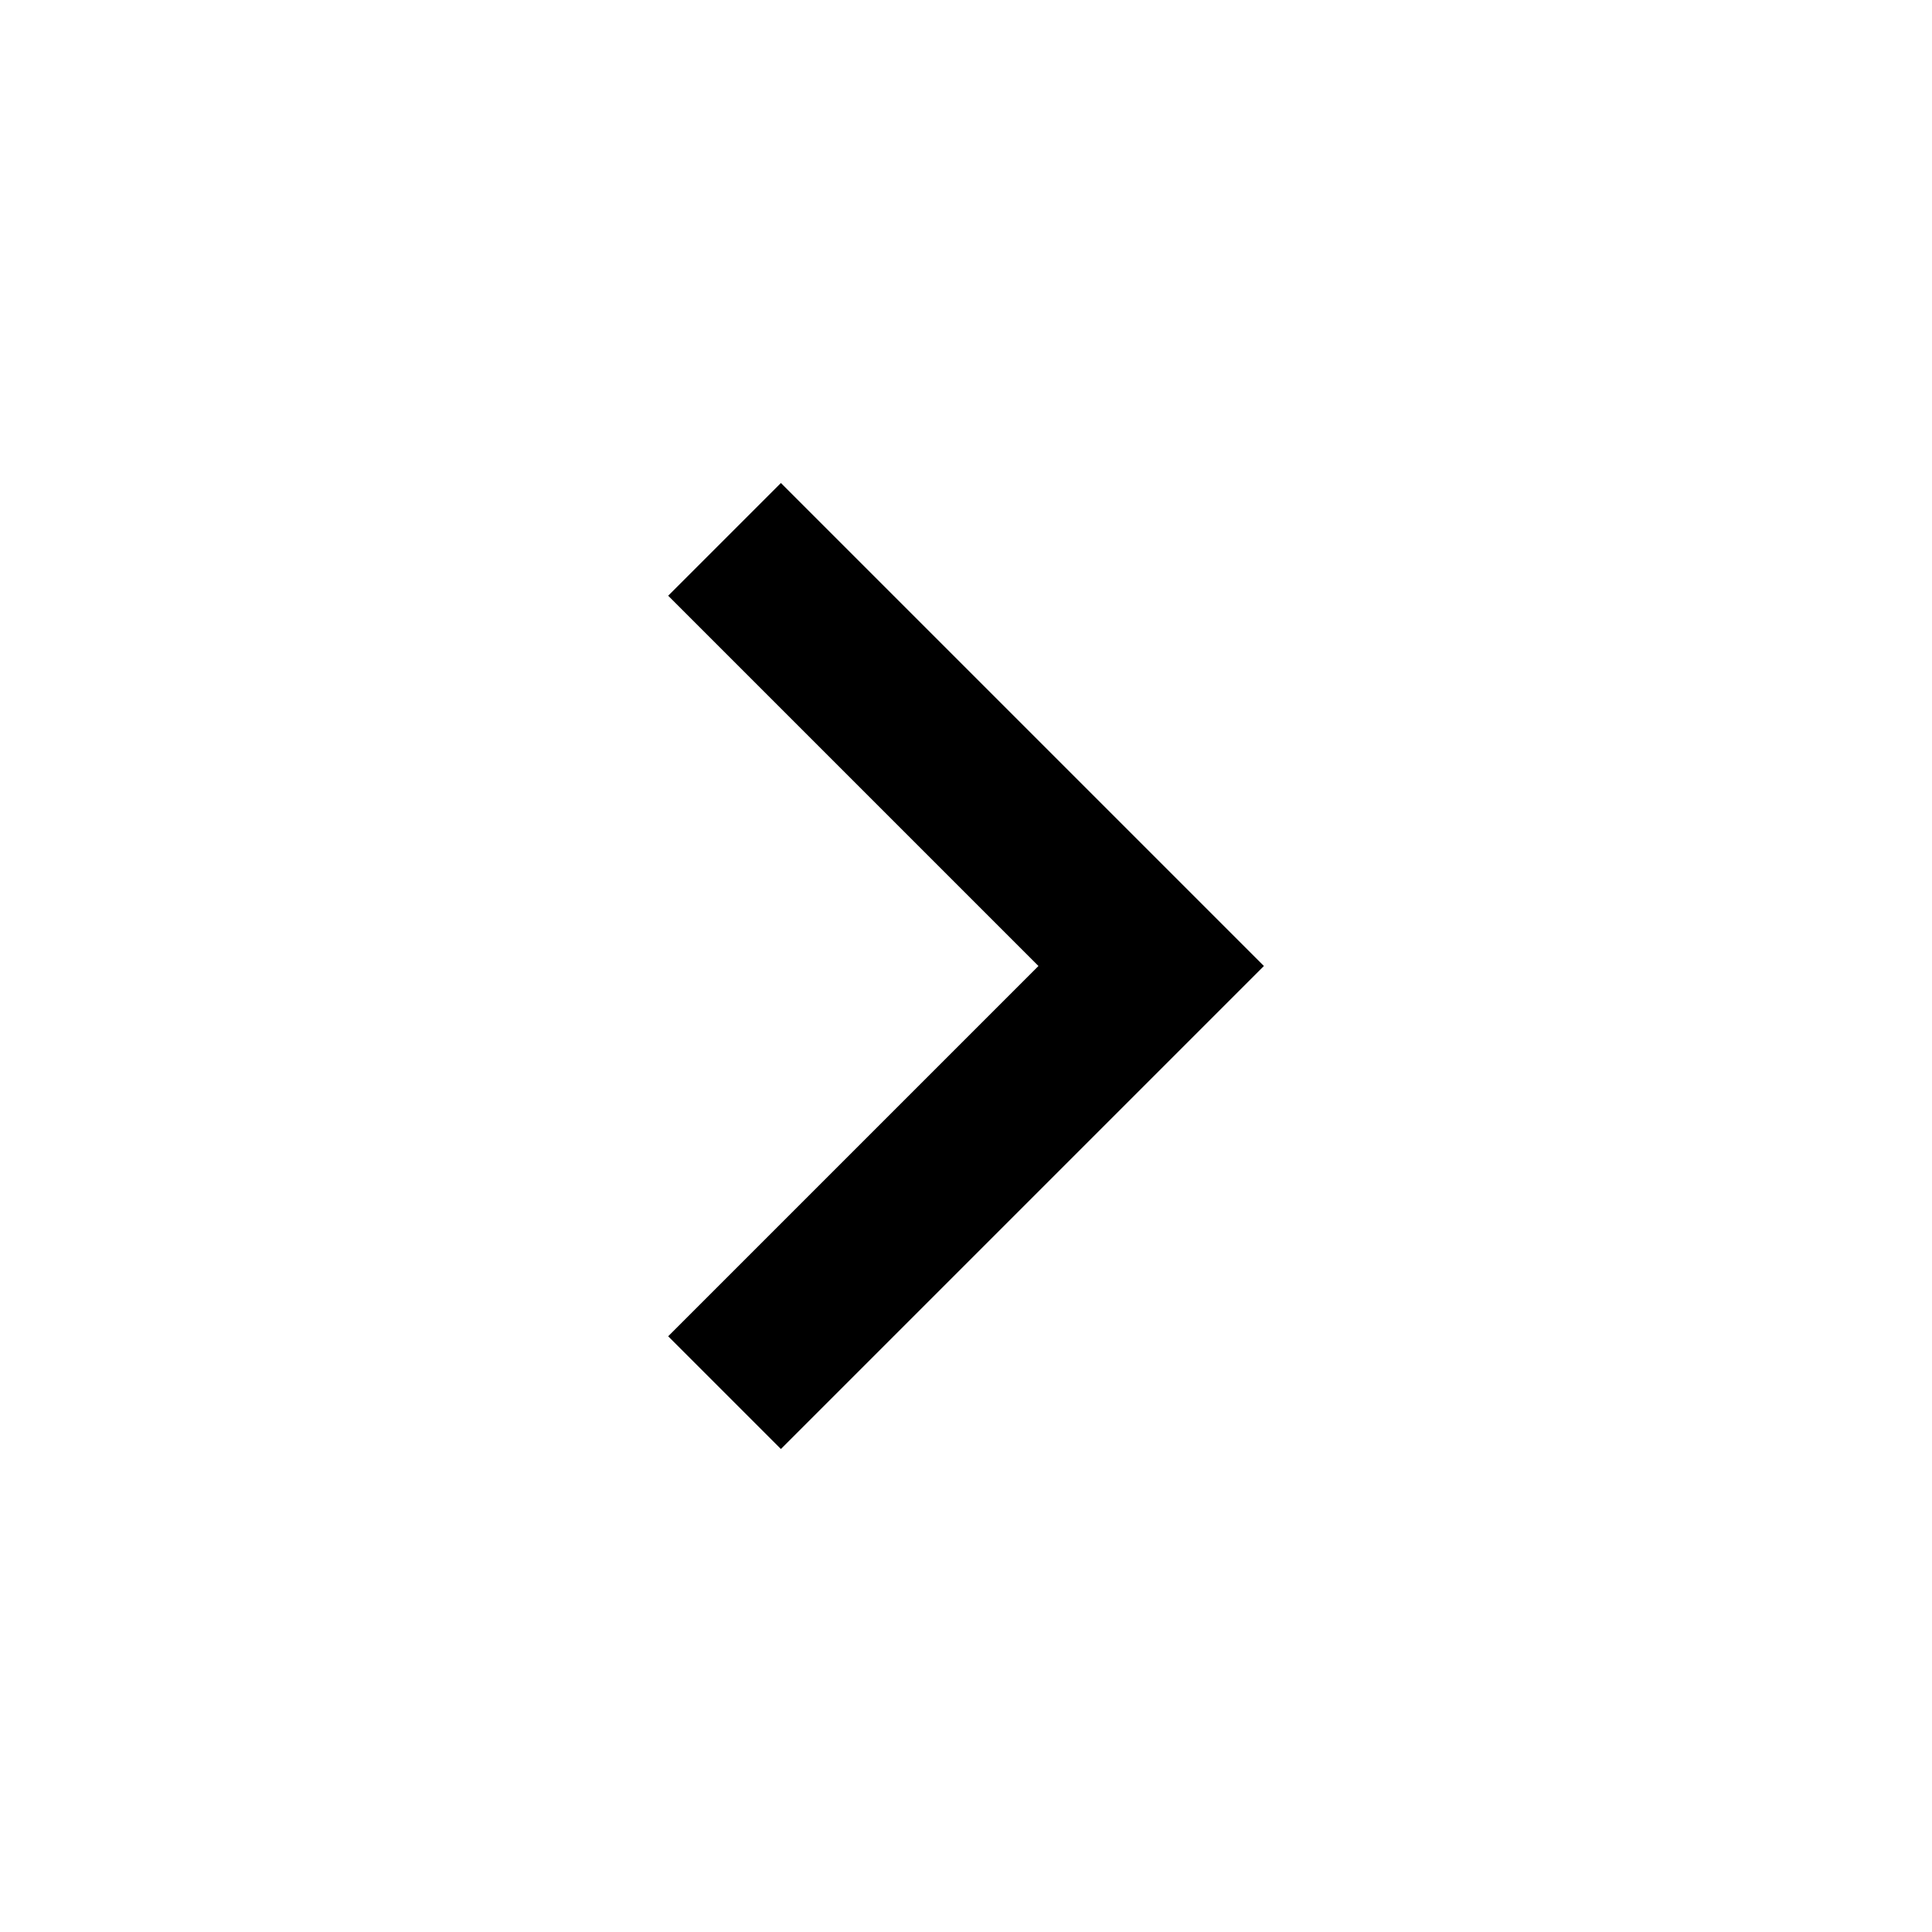
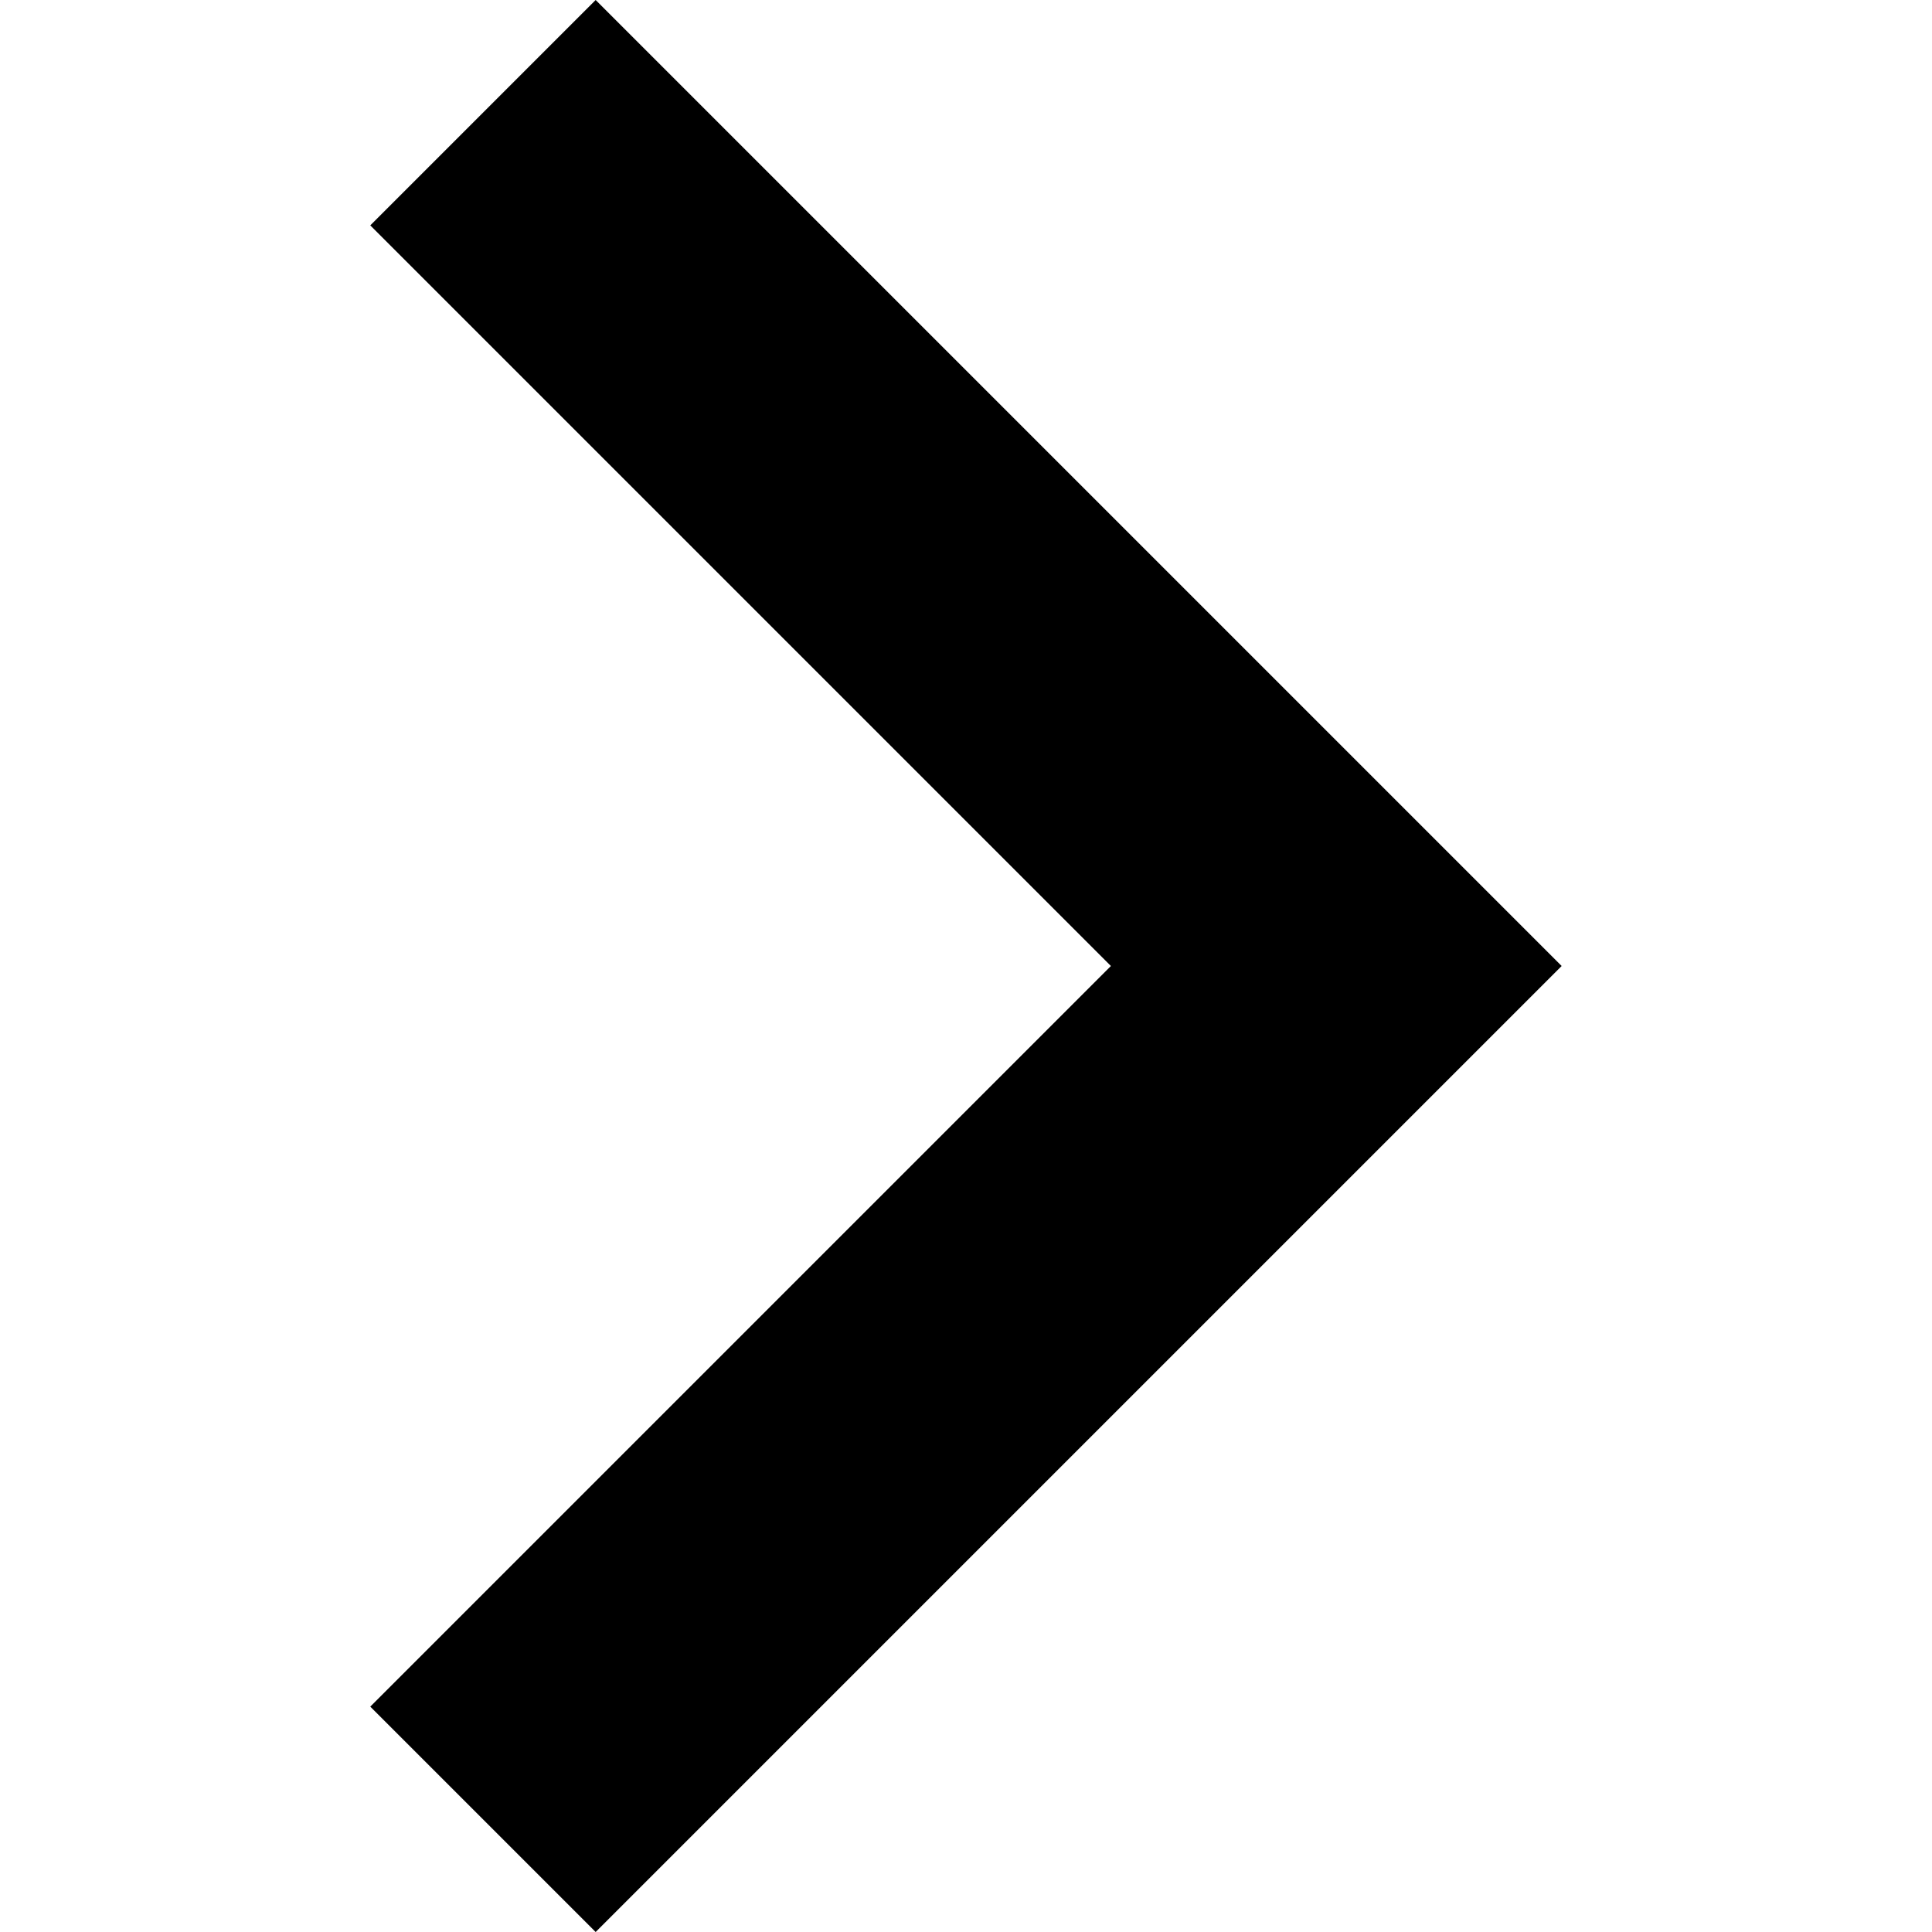
<svg xmlns="http://www.w3.org/2000/svg" version="1.1" width="32" height="32" viewBox="0 0 32 32">
-   <path fill="#000" d="M11.067 22.133l1.867 1.867 8-8-8-8-1.867 1.867 6.133 6.133-6.133 6.133z" />
+   <path fill="#000" d="M6.133 28.267l3.733 3.733 16-16-16-16-3.733 3.733 12.267 12.267-12.267 12.267z" />
</svg>
